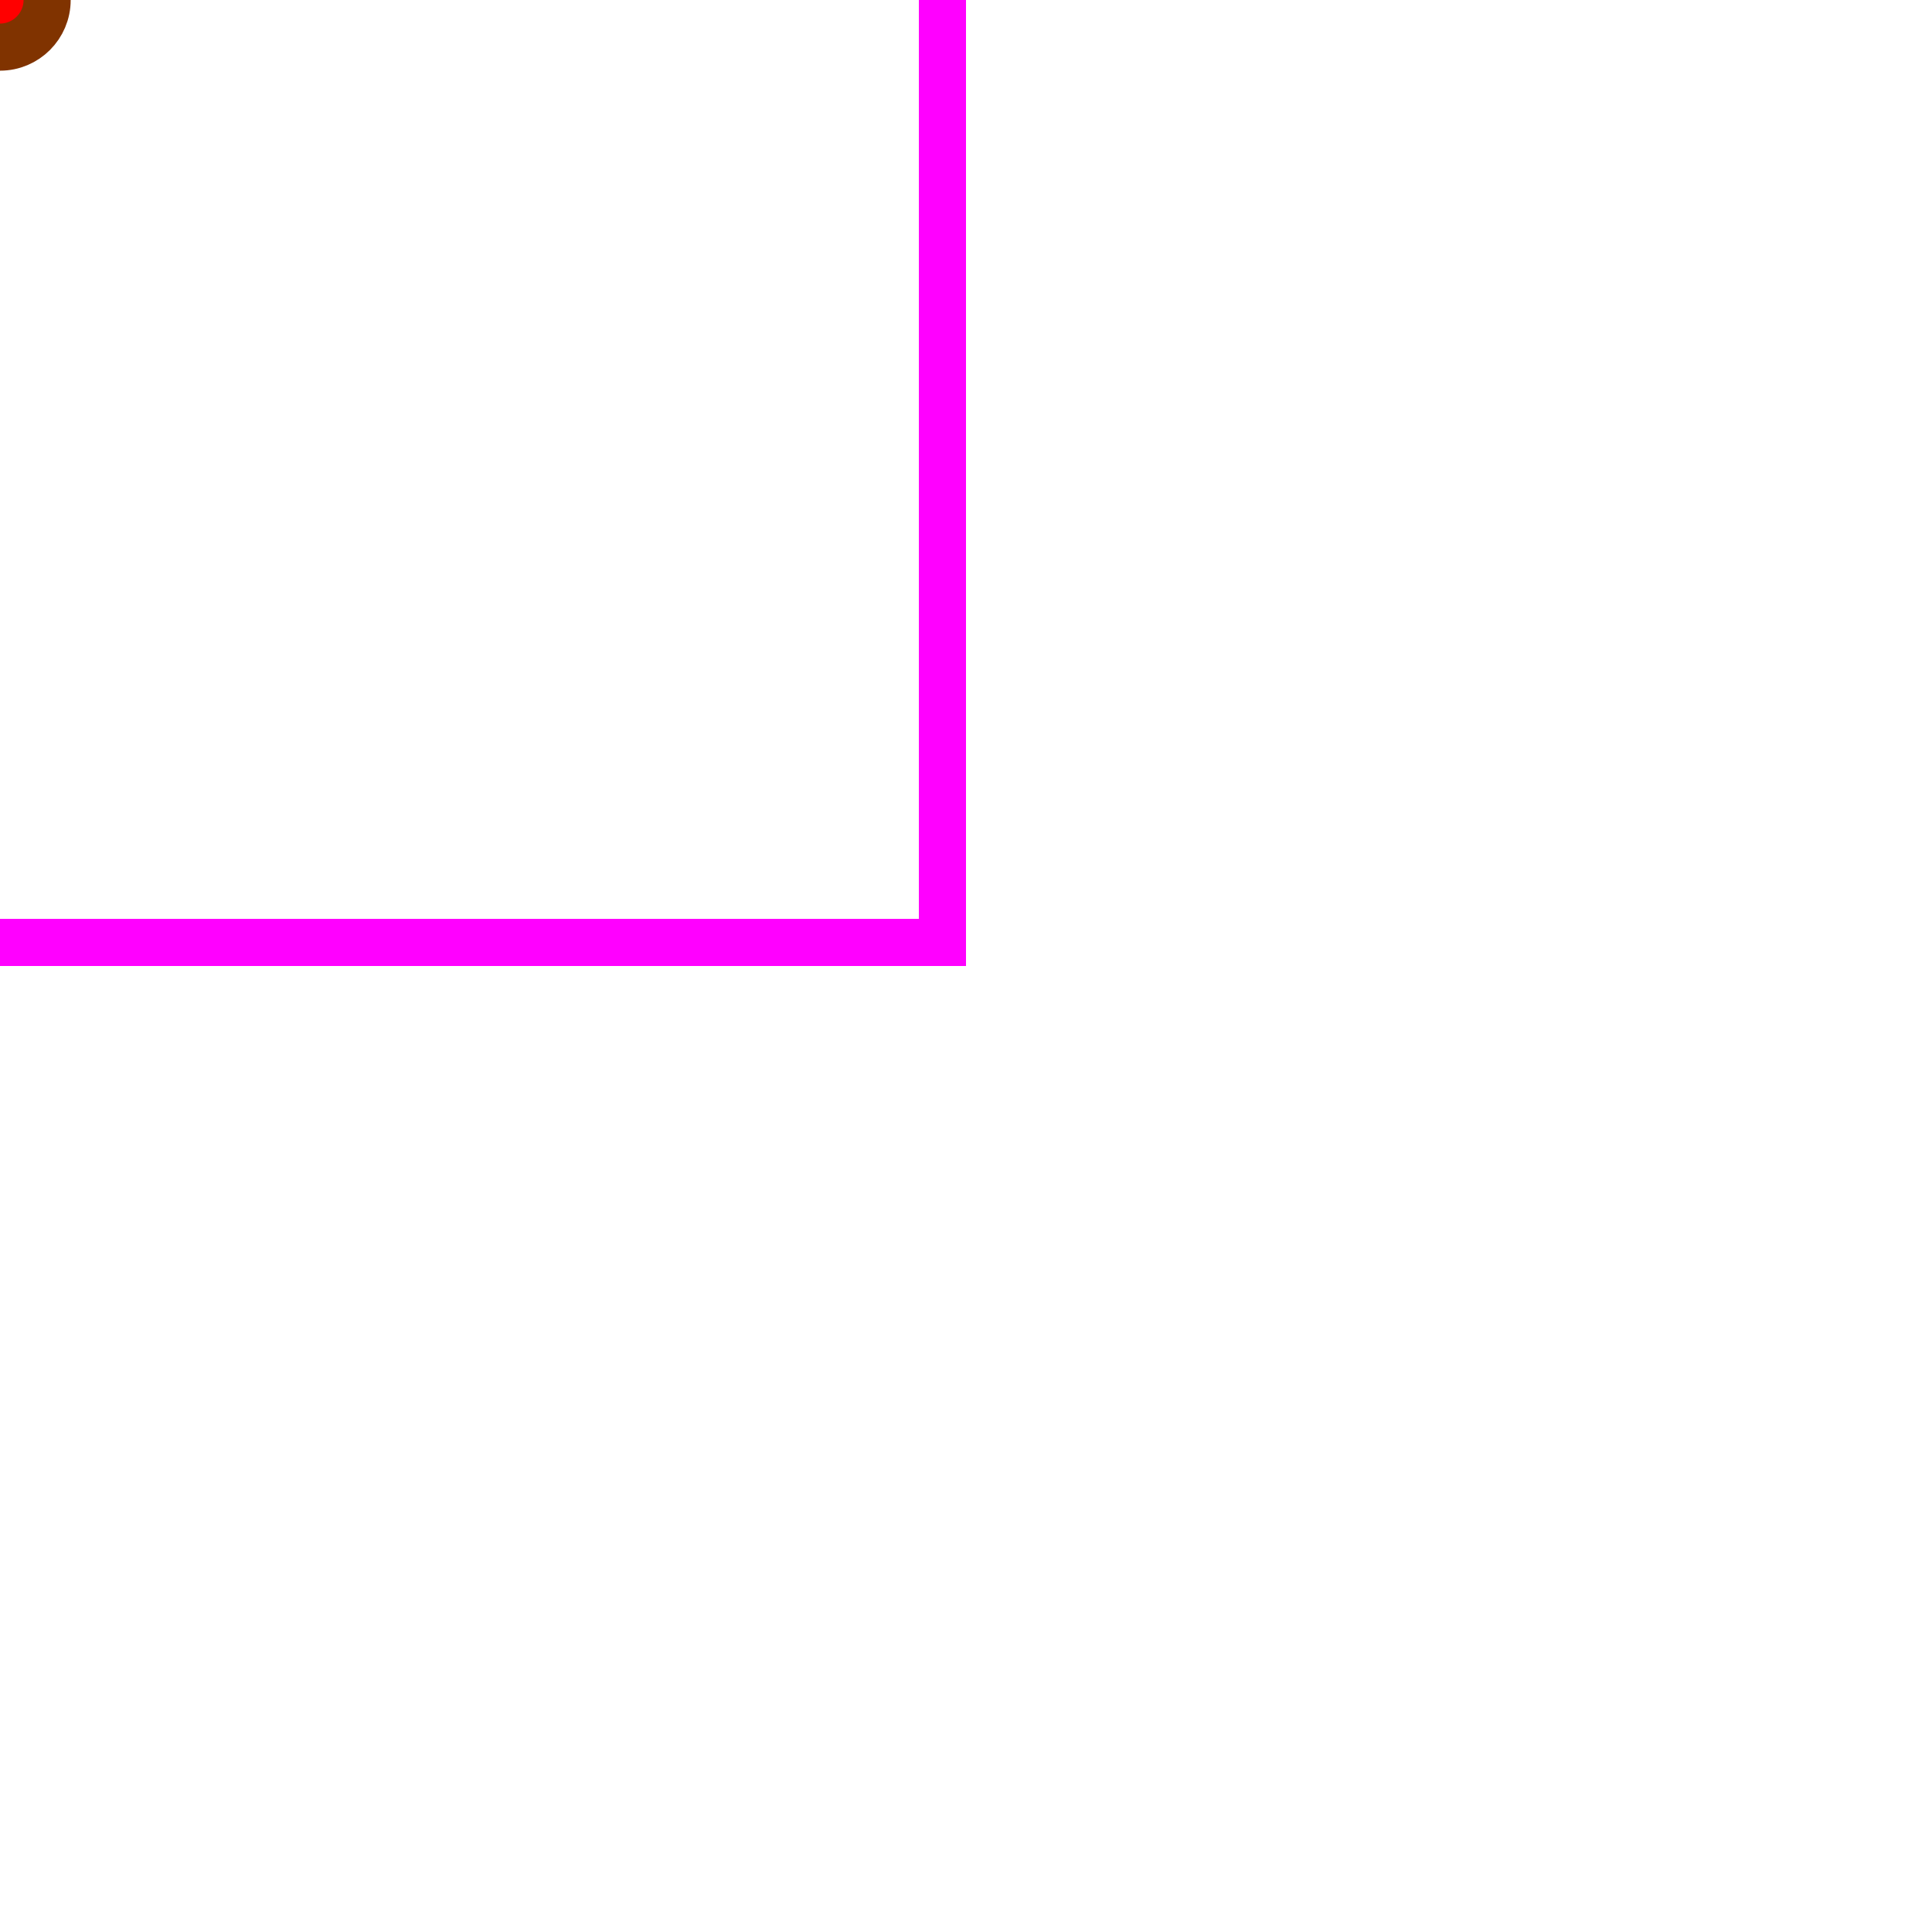
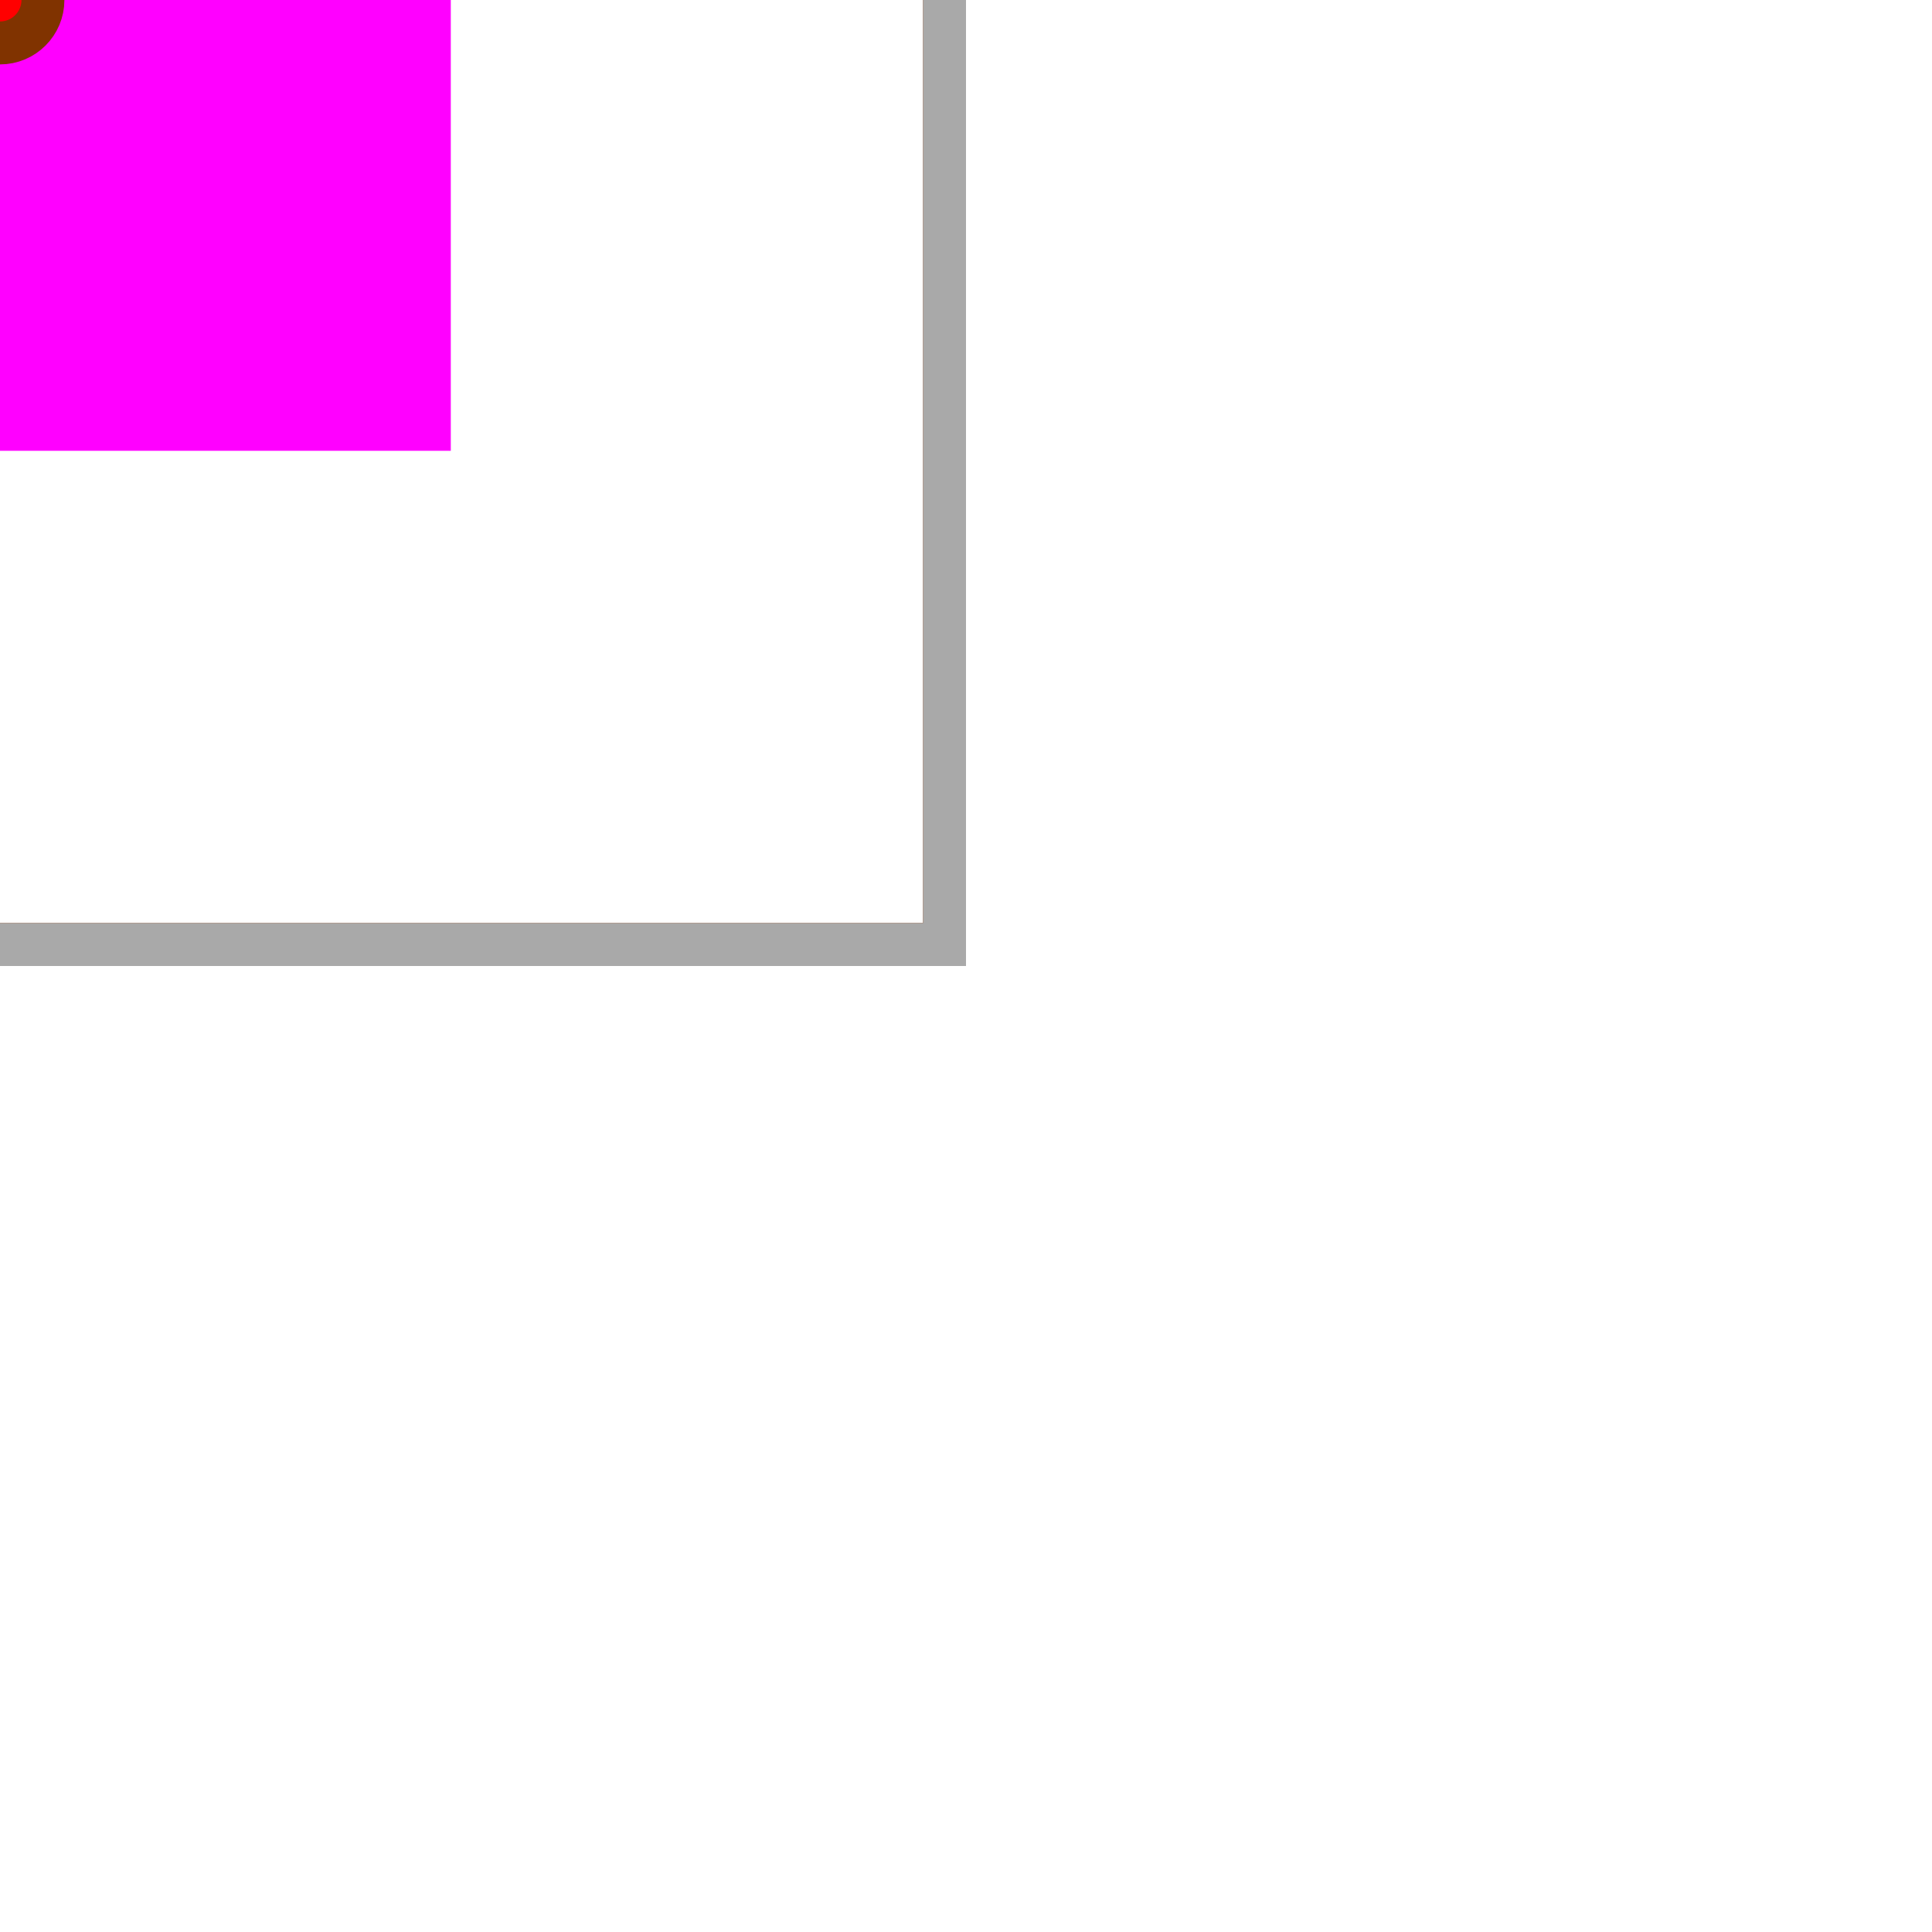
<svg xmlns="http://www.w3.org/2000/svg">
  <g>
-     <rect style="fill:none;stroke:#803300" width="40" height="40" x="-20" y="-20" />
+     <rect style="fill:none;stroke:#803300" width="44" height="44" x="-22" y="-22" />
  </g>
  <g>
-     <rect style="fill:none;stroke:#ff00ff;stroke-width:1px" width="40" height="40" x="-20" y="-20" />
+     <rect style="fill:none;stroke:#a9a9a9;stroke-width:1px" width="44" height="44" x="-22" y="-22" />
+     <rect style="fill:#ff00ff;stroke:#ff00ff;stroke-width:1px" width="20" height="20" x="-10" y="-10" />
  </g>
  <g>
    <circle style="fill:#ff0000;stroke:#803300" cx="0" cy="0" r="1" />
  </g>
</svg>
